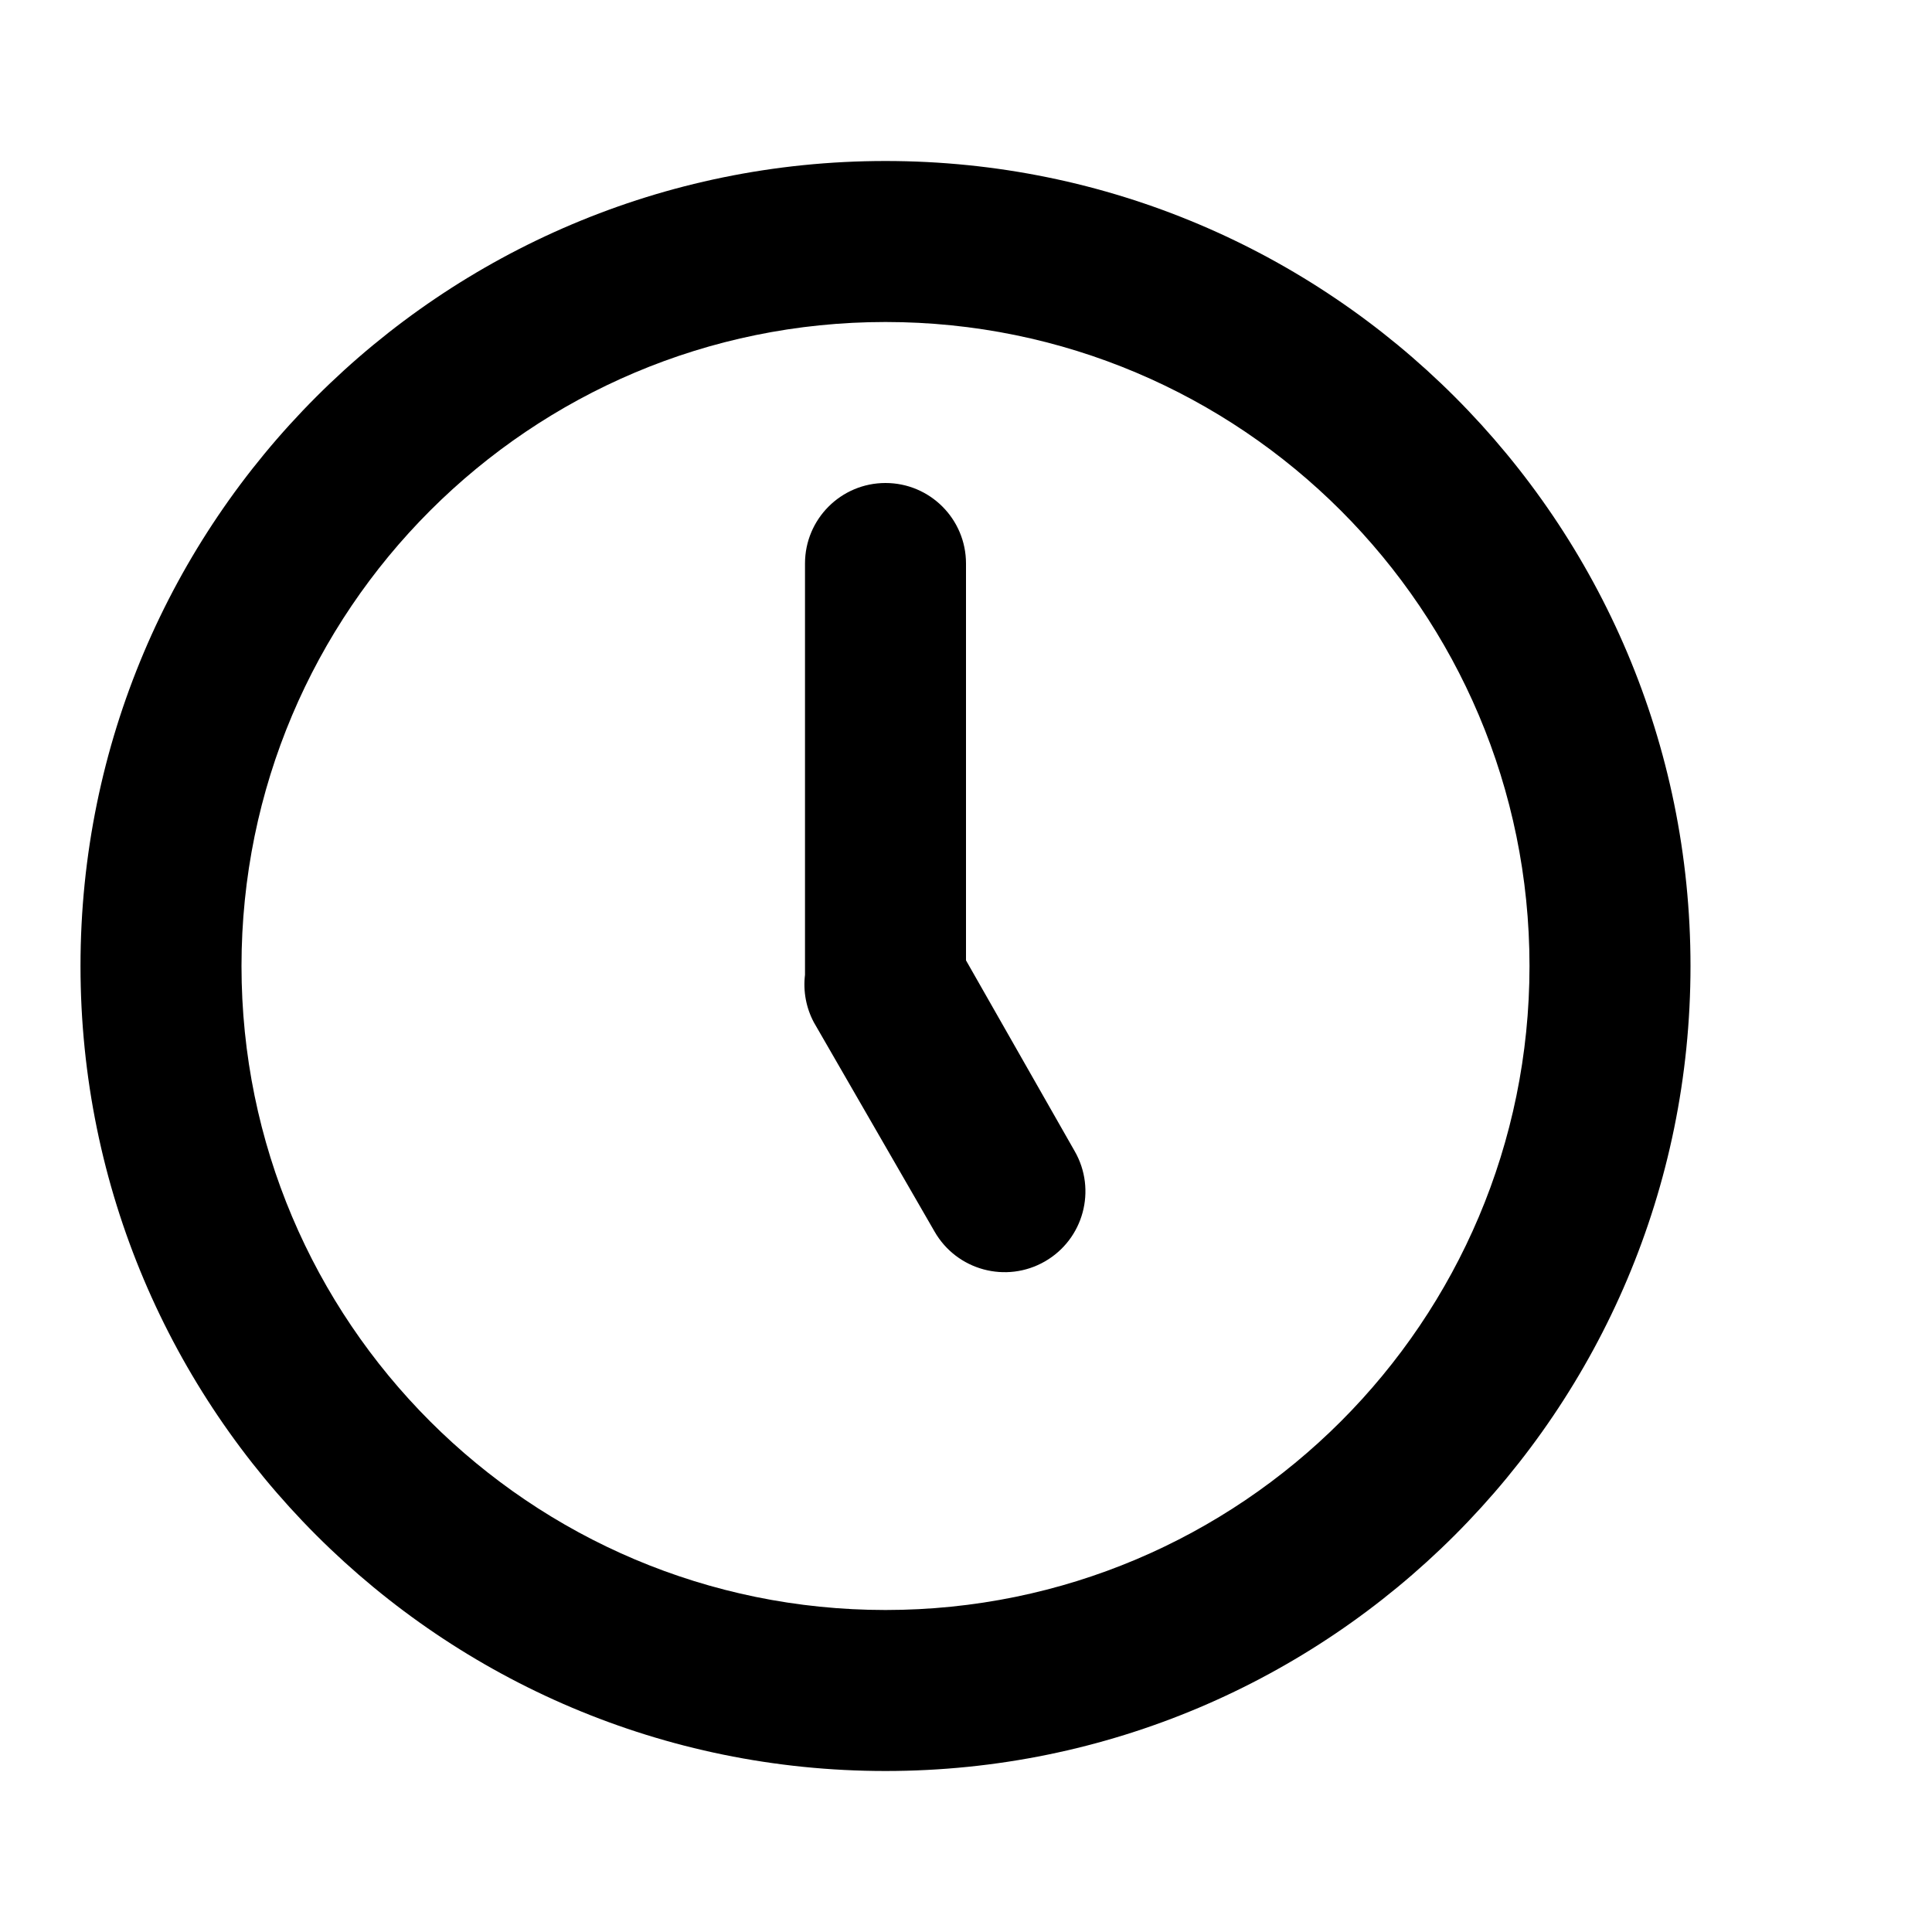
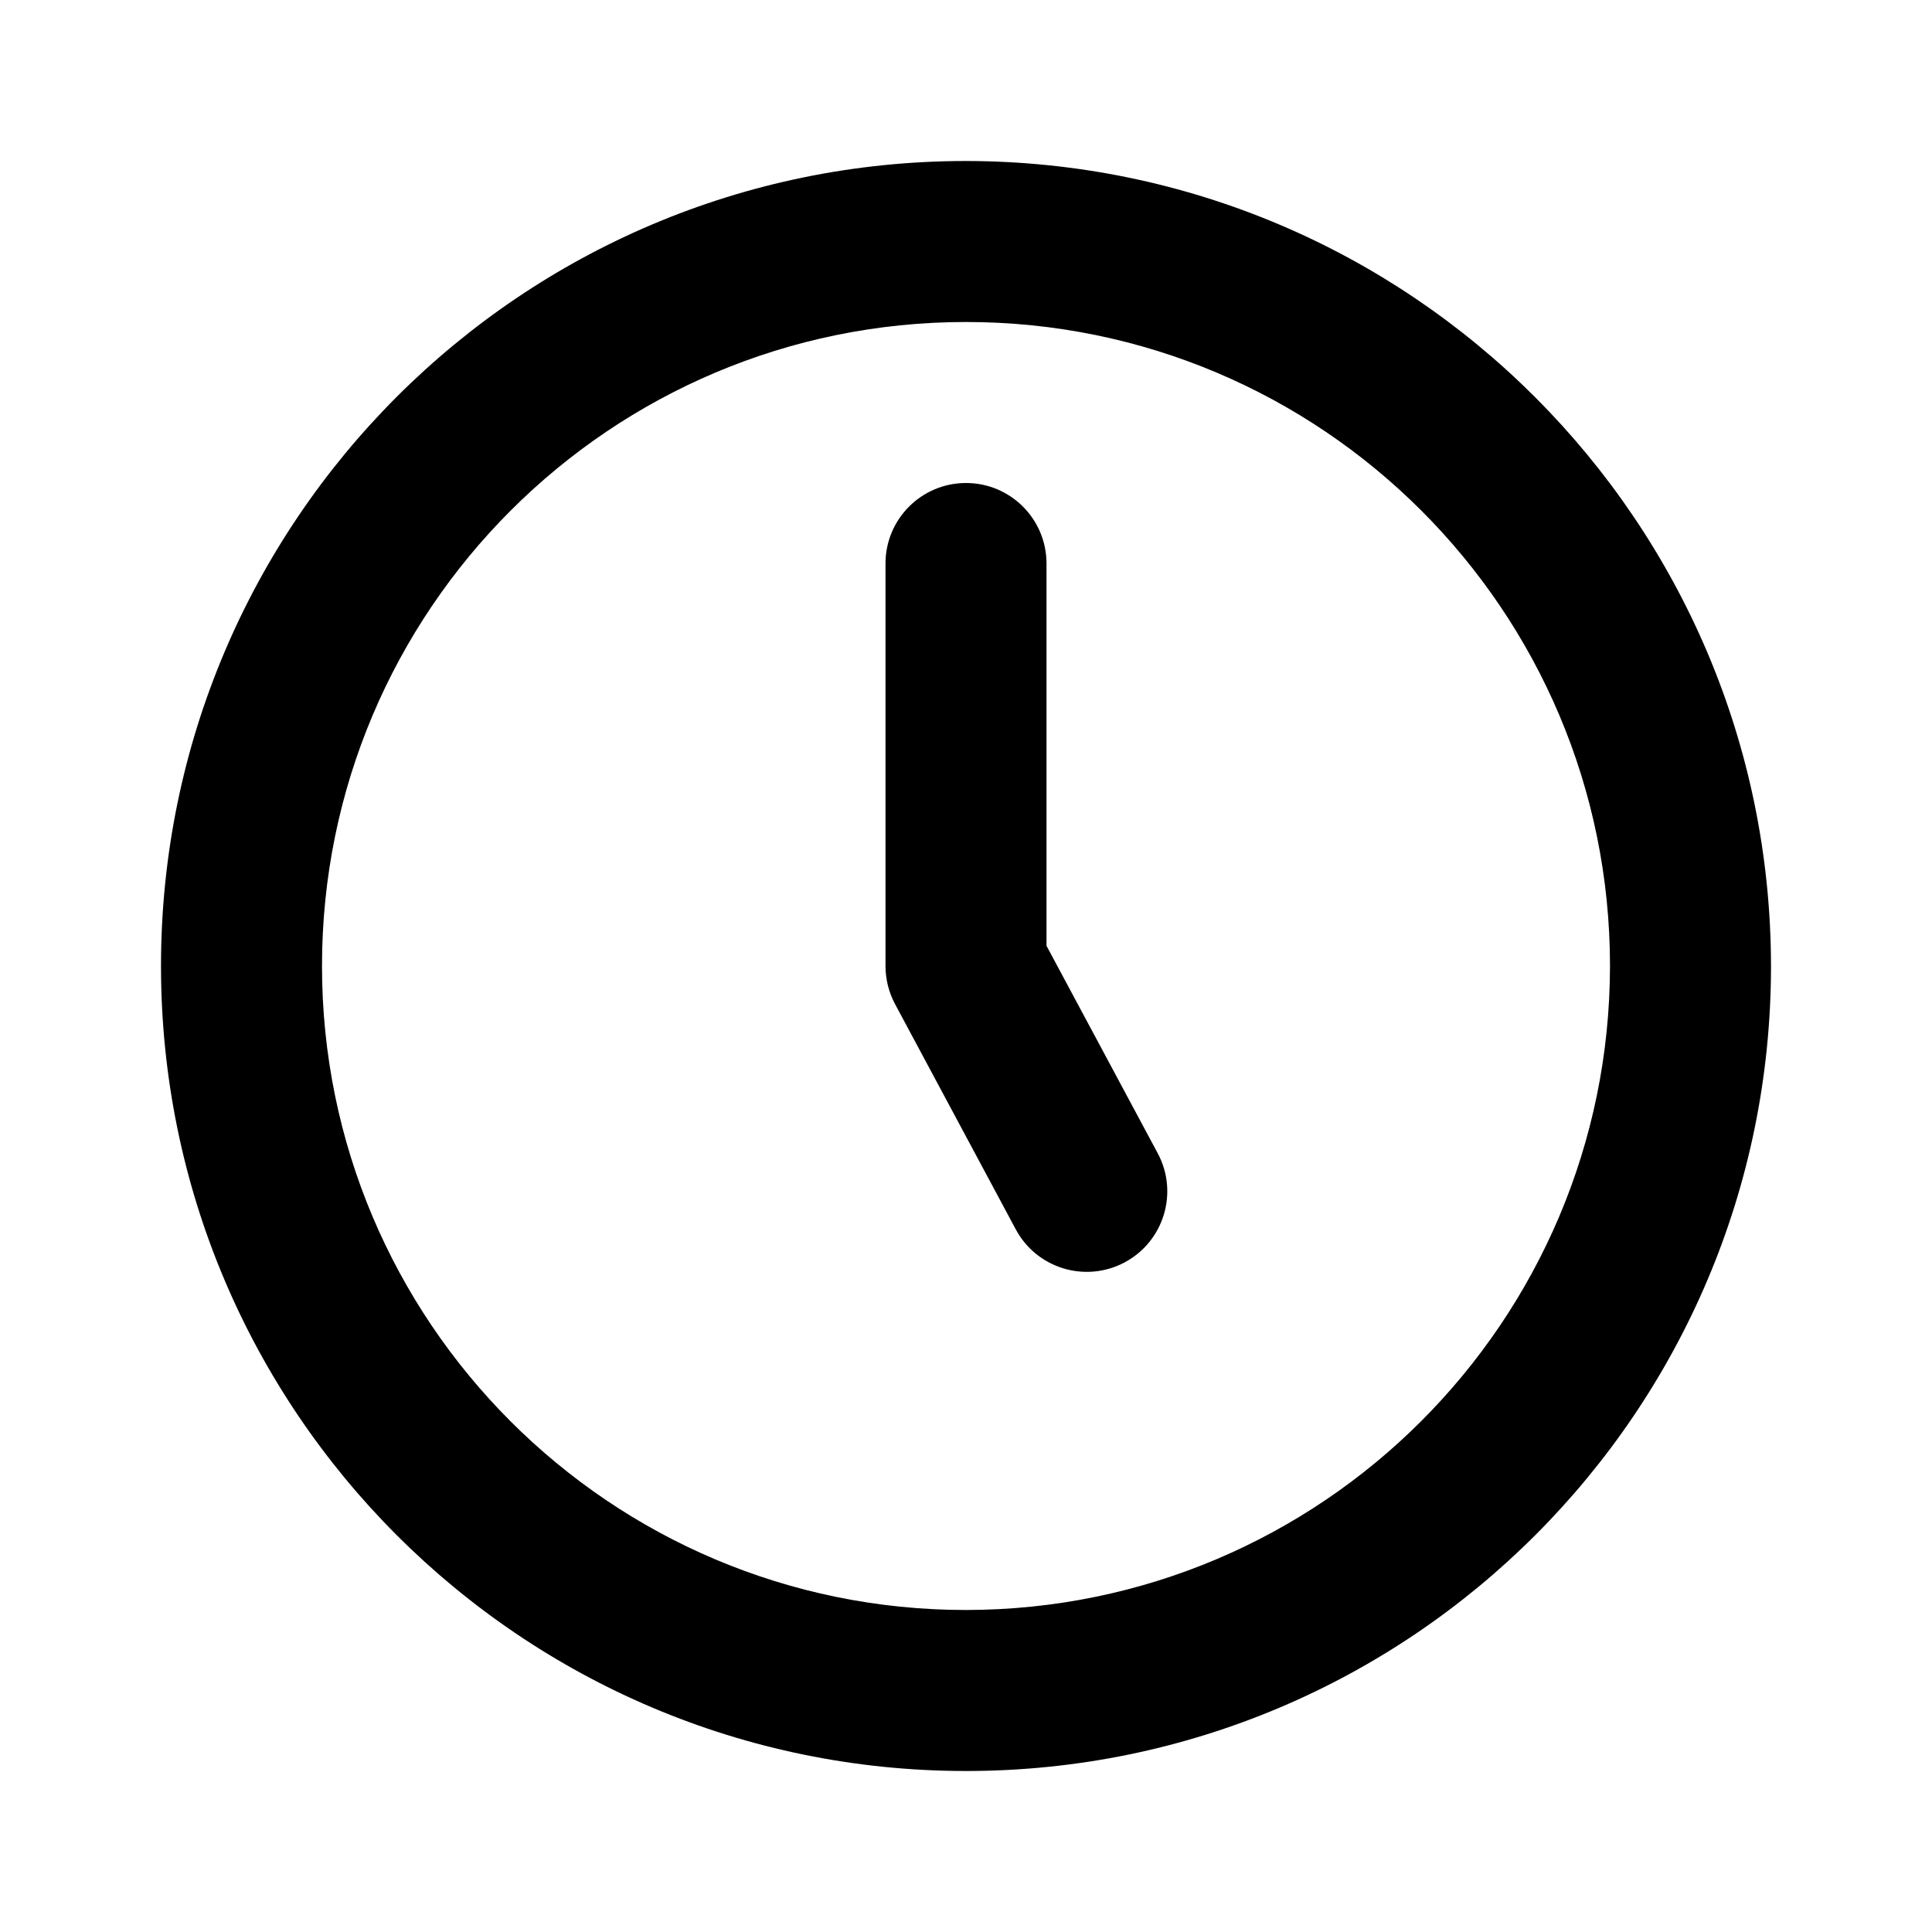
- <svg xmlns="http://www.w3.org/2000/svg" viewBox="0 0 24 24">
-   <path d="M11,2A10,10,0,1,0,21,12,10,10,0,0,0,11,2Zm0,18a8,8,0,1,1,8-8A8,8,0,0,1,11,20Zm1-8.07V7a1,1,0,0,0-2,0v5s0,.07,0,.11a1,1,0,0,0,.11.59l1.5,2.6a1,1,0,0,0,1.74-1Z" />
+ <svg xmlns="http://www.w3.org/2000/svg" id="Layer_1" data-name="Layer 1" viewBox="0 0 24 24">
+   <path d="M12,2A10,10,0,1,0,22,12,10.011,10.011,0,0,0,12,2Zm0,18a8,8,0,1,1,8-8A8.009,8.009,0,0,1,12,20Zm1-8.251V7a1,1,0,0,0-2,0v5a1.006,1.006,0,0,0,.118.472l1.5,2.799a1,1,0,0,0,1.764-.944Z" />
</svg>
